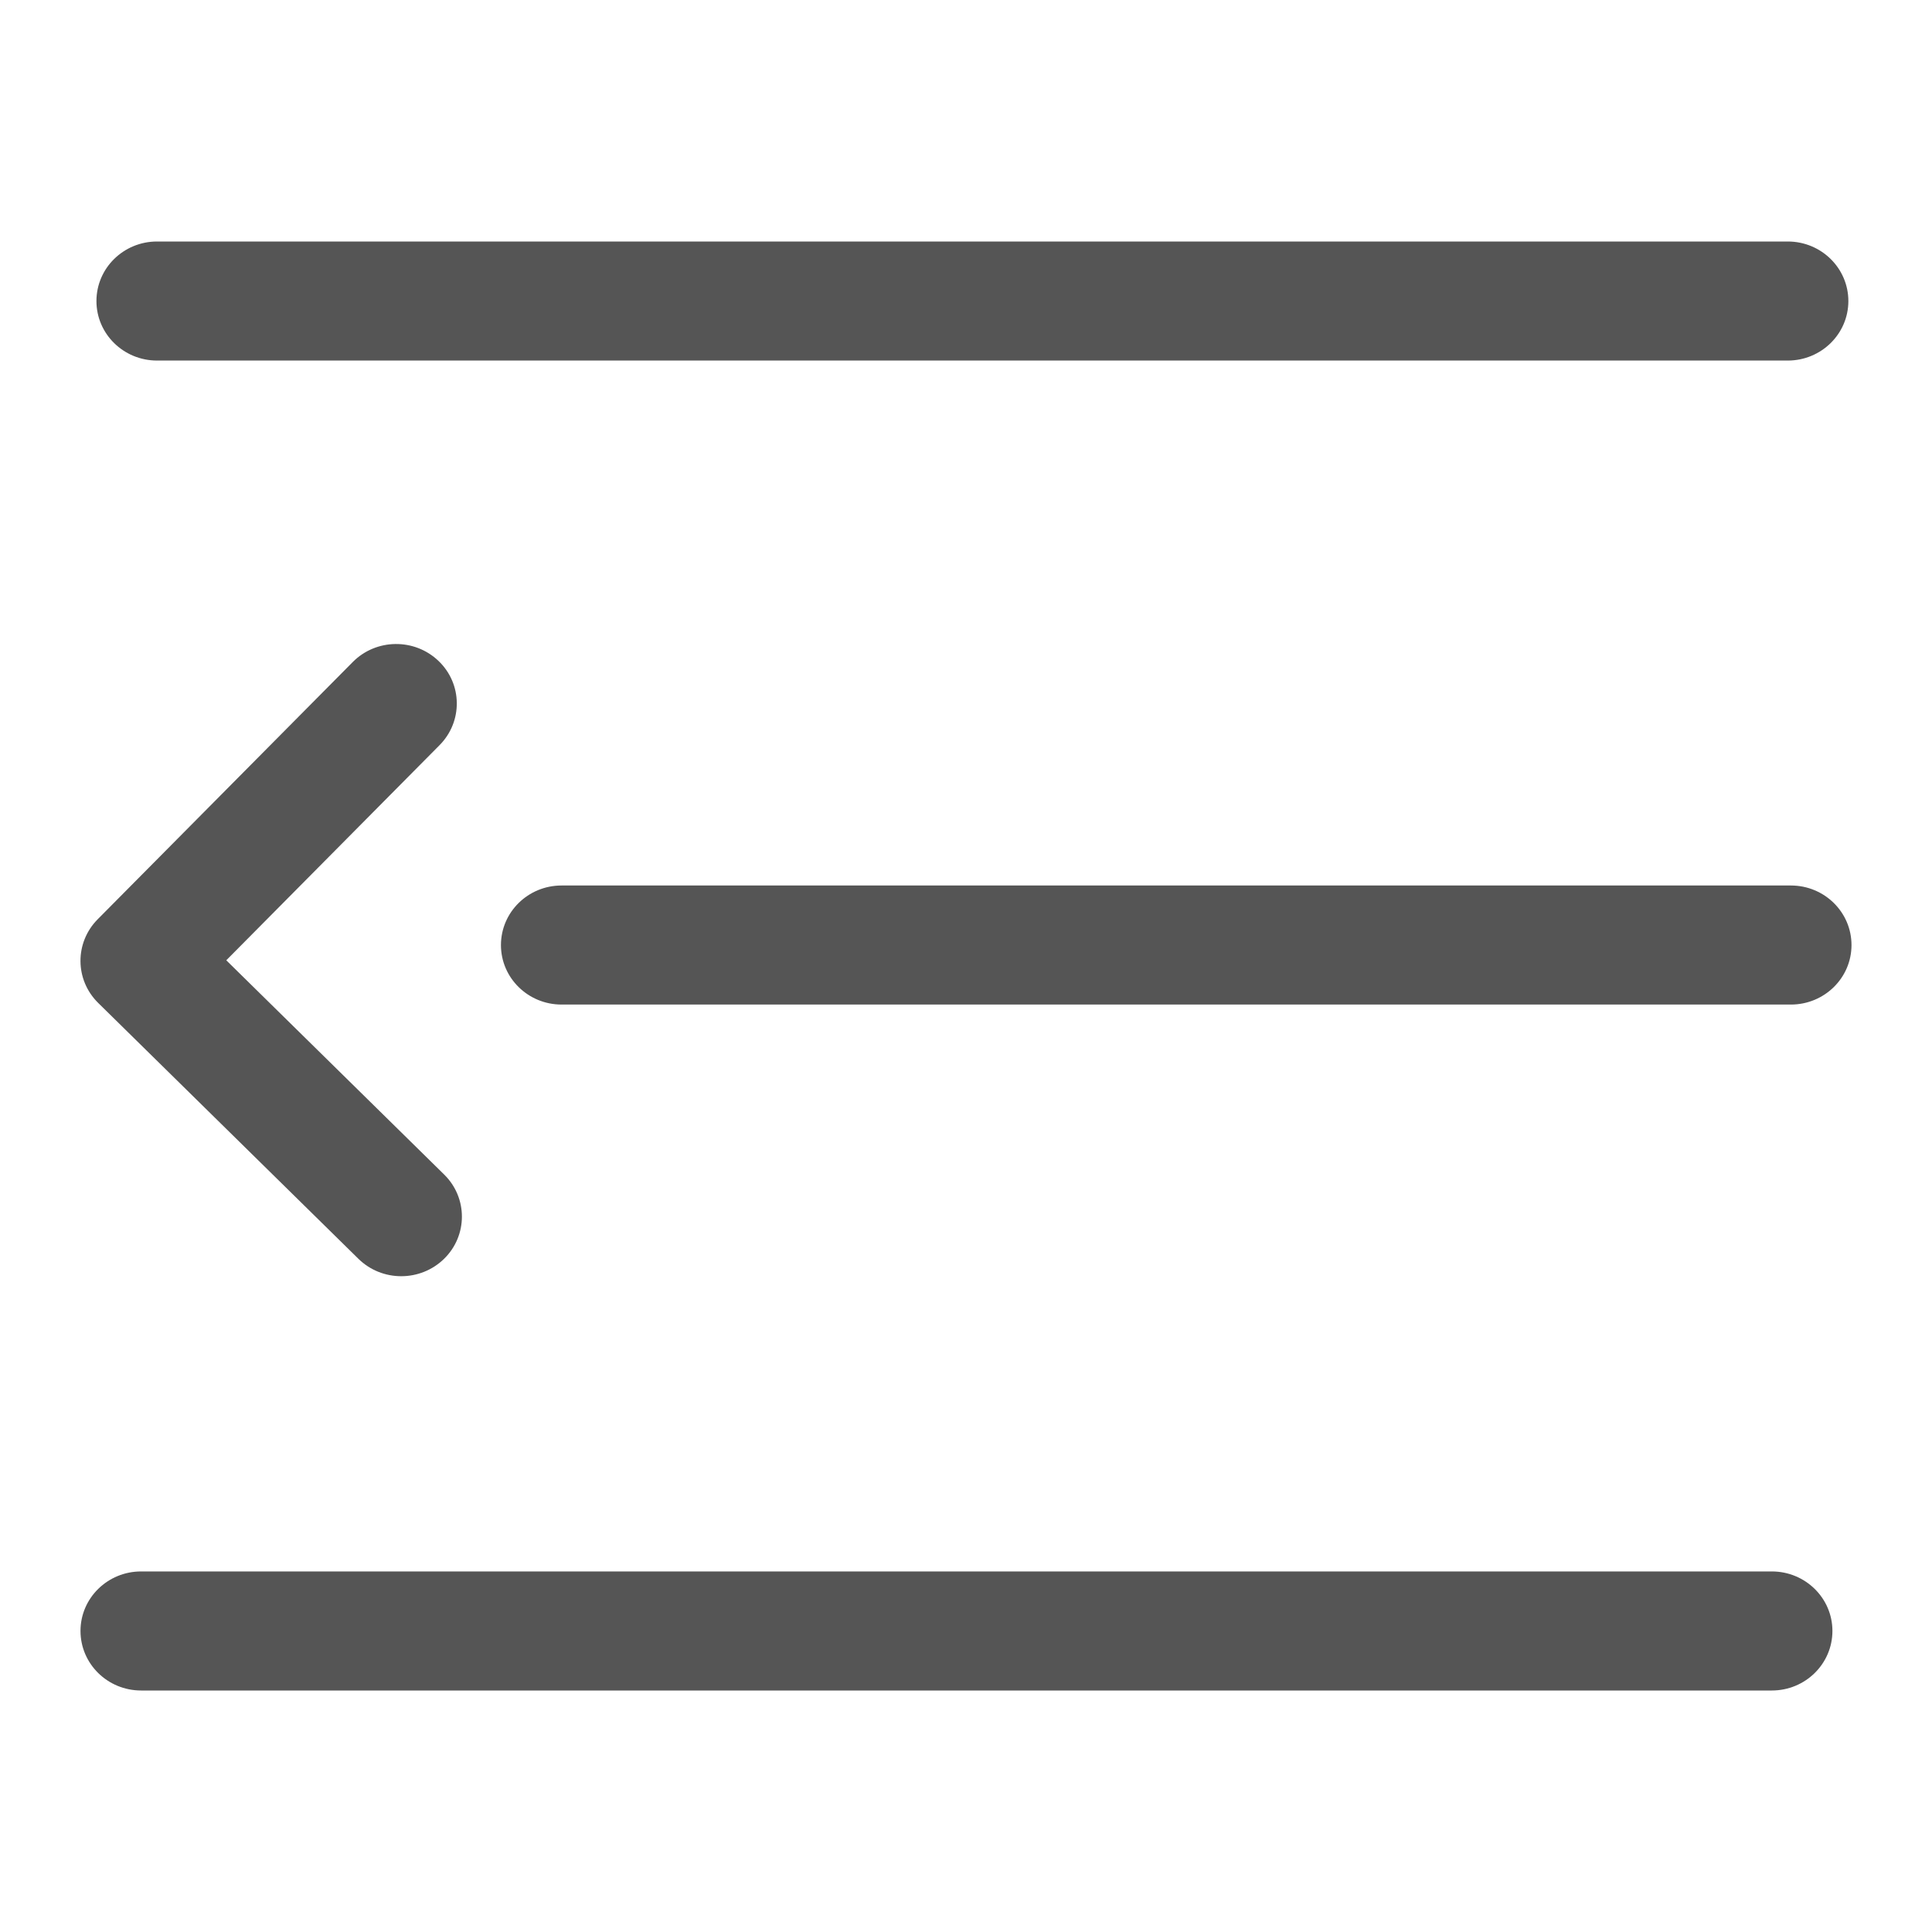
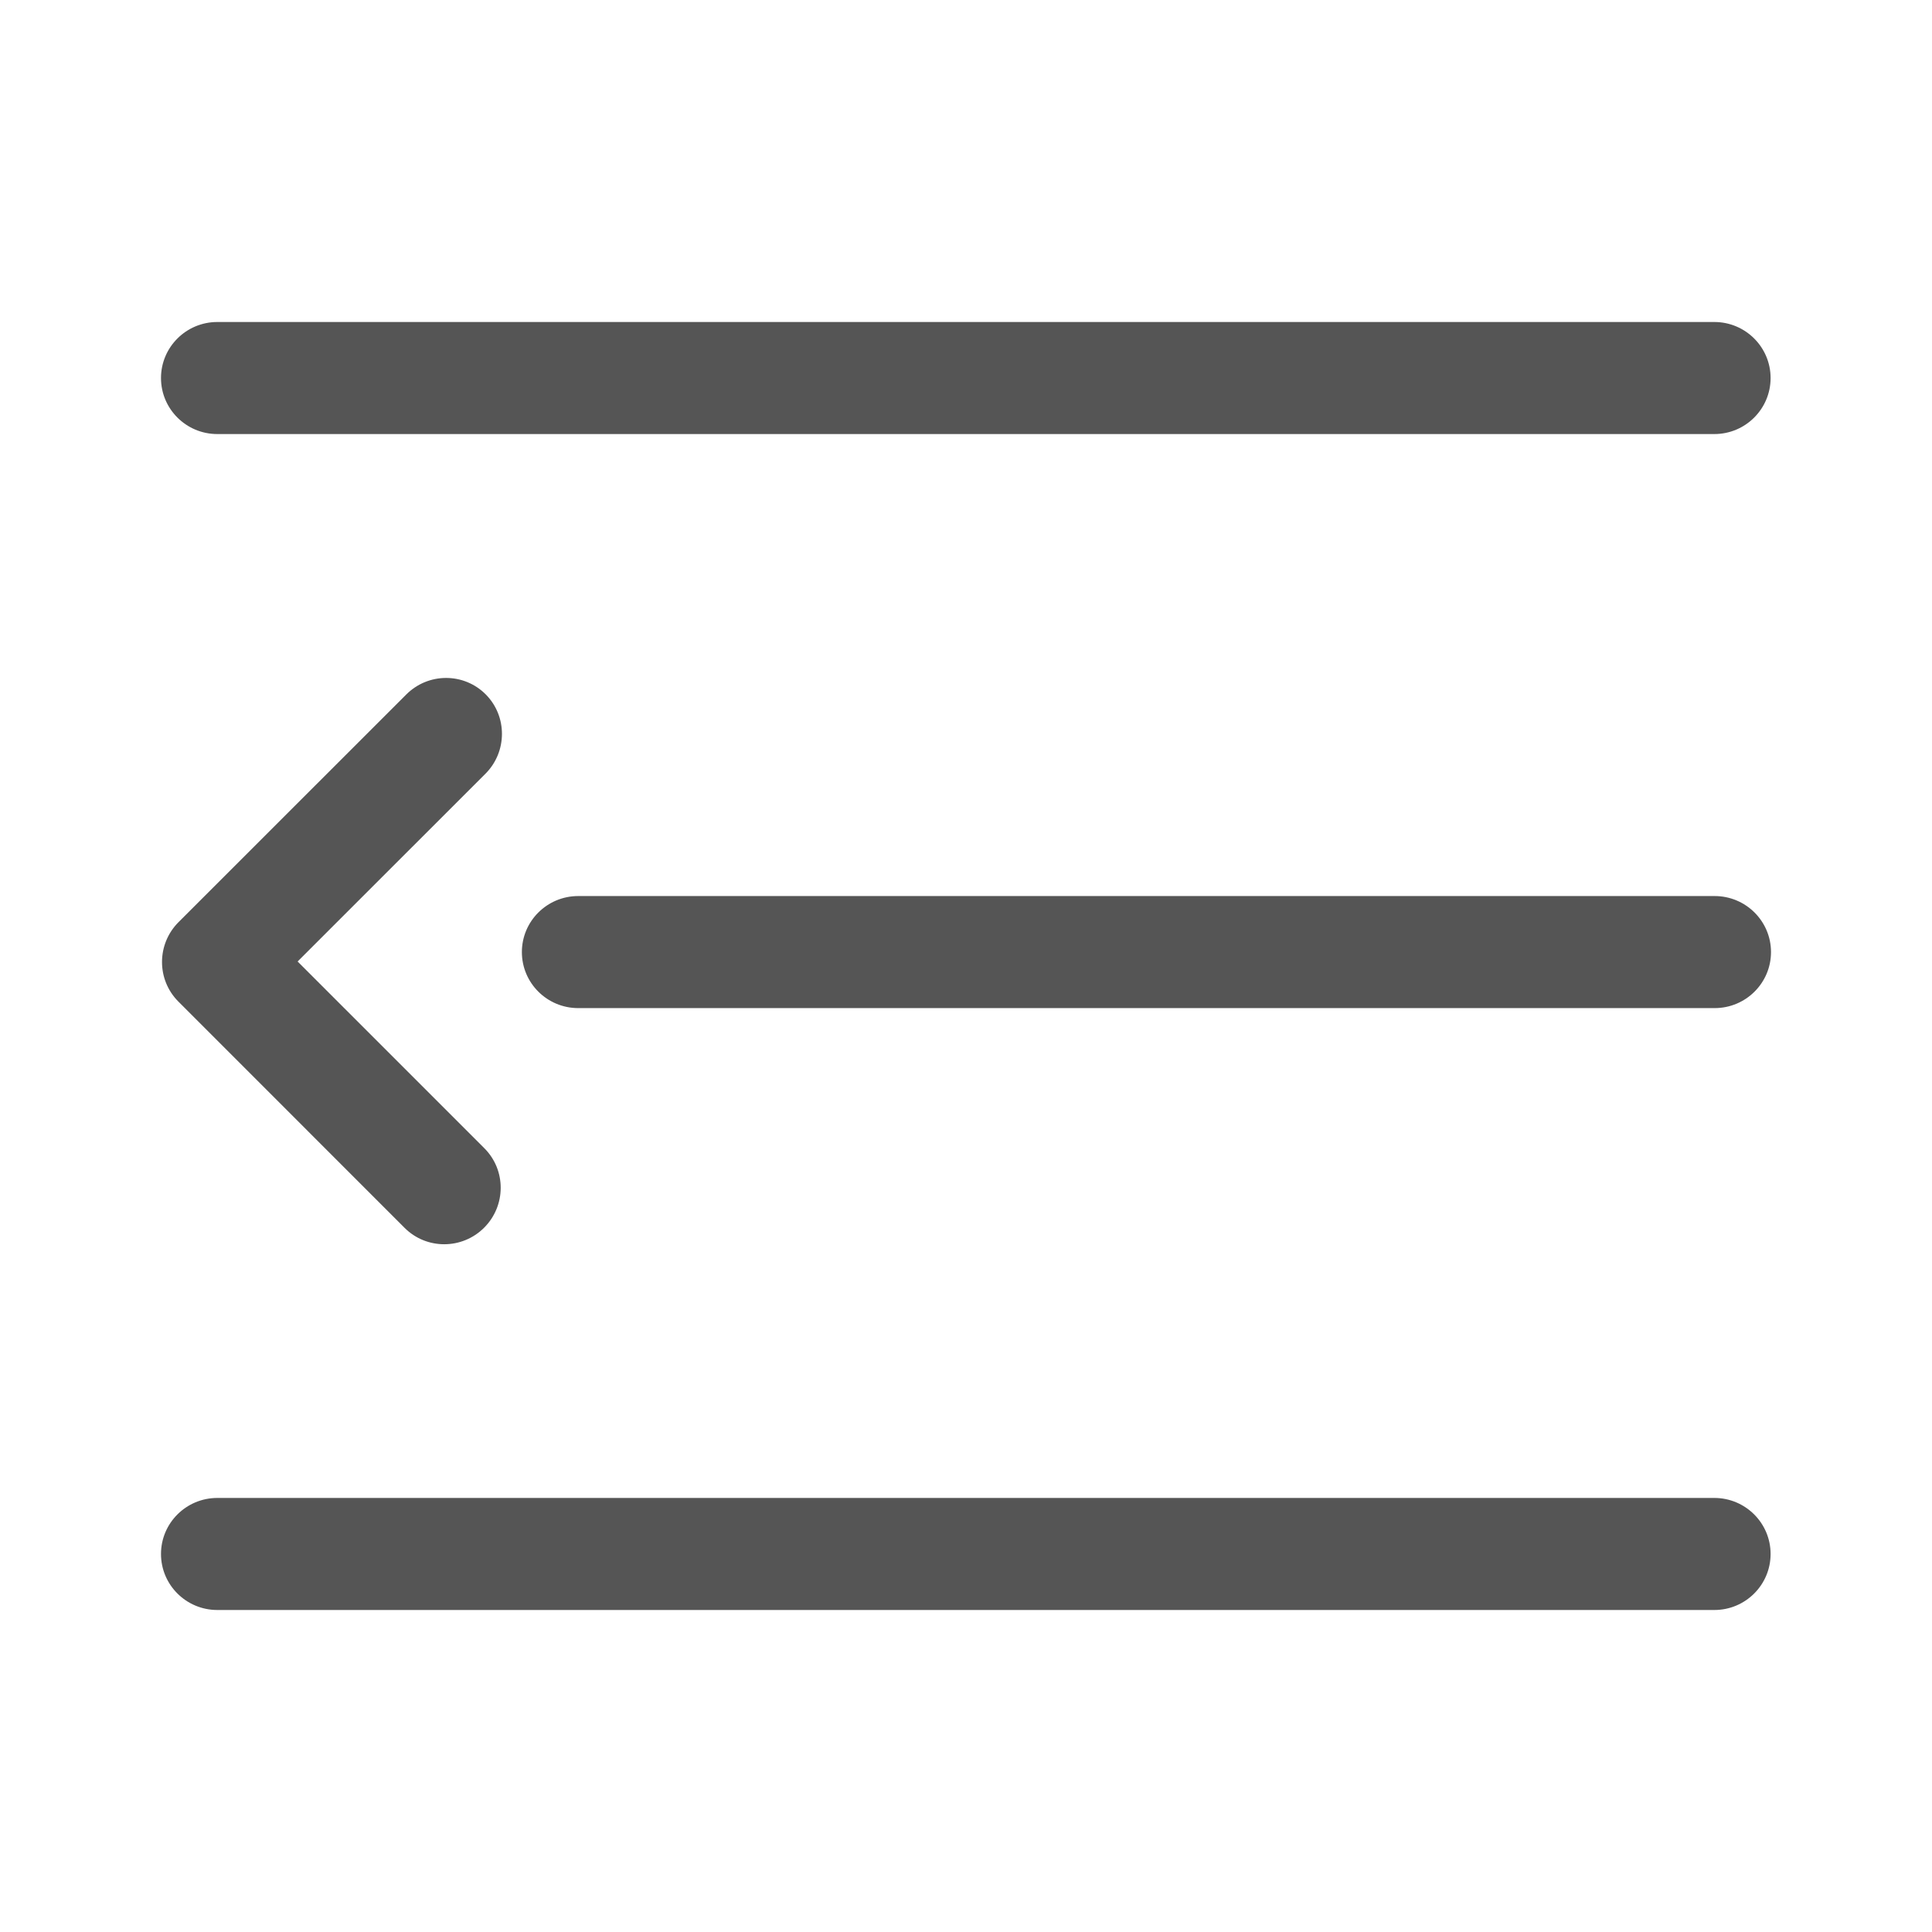
<svg xmlns="http://www.w3.org/2000/svg" width="24" height="24" viewBox="0 0 24 24">
-   <g fill="none" fill-rule="evenodd" transform="translate(-360 -456)">
-     <path fill="#555" fill-rule="nonzero" d="M1.951,4.479 C1.535,4.479 1.198,4.148 1.198,3.74 C1.198,3.331 1.535,3 1.951,3 L22.208,3 C22.624,3 22.961,3.331 22.961,3.74 C22.961,4.148 22.624,4.479 22.208,4.479 L1.951,4.479 Z M1.753,21 C1.337,21 1,20.669 1,20.26 C1,19.852 1.337,19.521 1.753,19.521 L22.01,19.521 C22.426,19.521 22.763,19.852 22.763,20.26 C22.763,20.669 22.426,21 22.01,21 L1.753,21 Z M6.976,12.479 C6.56,12.479 6.223,12.148 6.223,11.74 C6.223,11.331 6.56,11 6.976,11 L22.247,11 C22.663,11 23,11.331 23,11.74 C23,12.148 22.663,12.479 22.247,12.479 L6.976,12.479 Z M5.461,9.256 L2.811,11.929 L5.518,14.591 C5.812,14.88 5.811,15.349 5.517,15.637 C5.222,15.926 4.745,15.926 4.451,15.636 L1.22,12.459 C0.929,12.173 0.926,11.71 1.213,11.42 L4.382,8.224 C4.672,7.931 5.149,7.925 5.447,8.21 C5.745,8.494 5.751,8.963 5.461,9.256 Z" transform="translate(360 456)" />
-   </g>
+   <path fill="#555" d="M2.7,5.392 C2.313,5.392 2,5.08 2,4.696 C2,4.312 2.313,4 2.7,4 L21.296,4 C21.682,4 21.995,4.312 21.995,4.696 C21.995,5.08 21.682,5.392 21.296,5.392 L2.7,5.392 Z M2.7,20 C2.313,20 2,19.688 2,19.304 C2,18.92 2.313,18.608 2.7,18.608 L21.296,18.608 C21.682,18.608 21.995,18.92 21.995,19.304 C21.995,19.688 21.682,20 21.296,20 L2.7,20 Z M3.697,11.944 L6.017,14.264 C6.289,14.536 6.287,14.978 6.014,15.251 C5.741,15.524 5.299,15.525 5.027,15.254 L2.216,12.442 C1.944,12.17 1.945,11.728 2.218,11.455 L5.046,8.628 C5.319,8.354 5.761,8.353 6.033,8.625 C6.304,8.897 6.303,9.339 6.03,9.612 L3.697,11.944 Z M7.183,12.523 C6.796,12.523 6.483,12.211 6.483,11.827 C6.483,11.443 6.796,11.131 7.183,11.131 L21.3,11.131 C21.687,11.131 22,11.443 22,11.827 C22,12.211 21.687,12.523 21.3,12.523 L7.183,12.523 Z" />
</svg>
